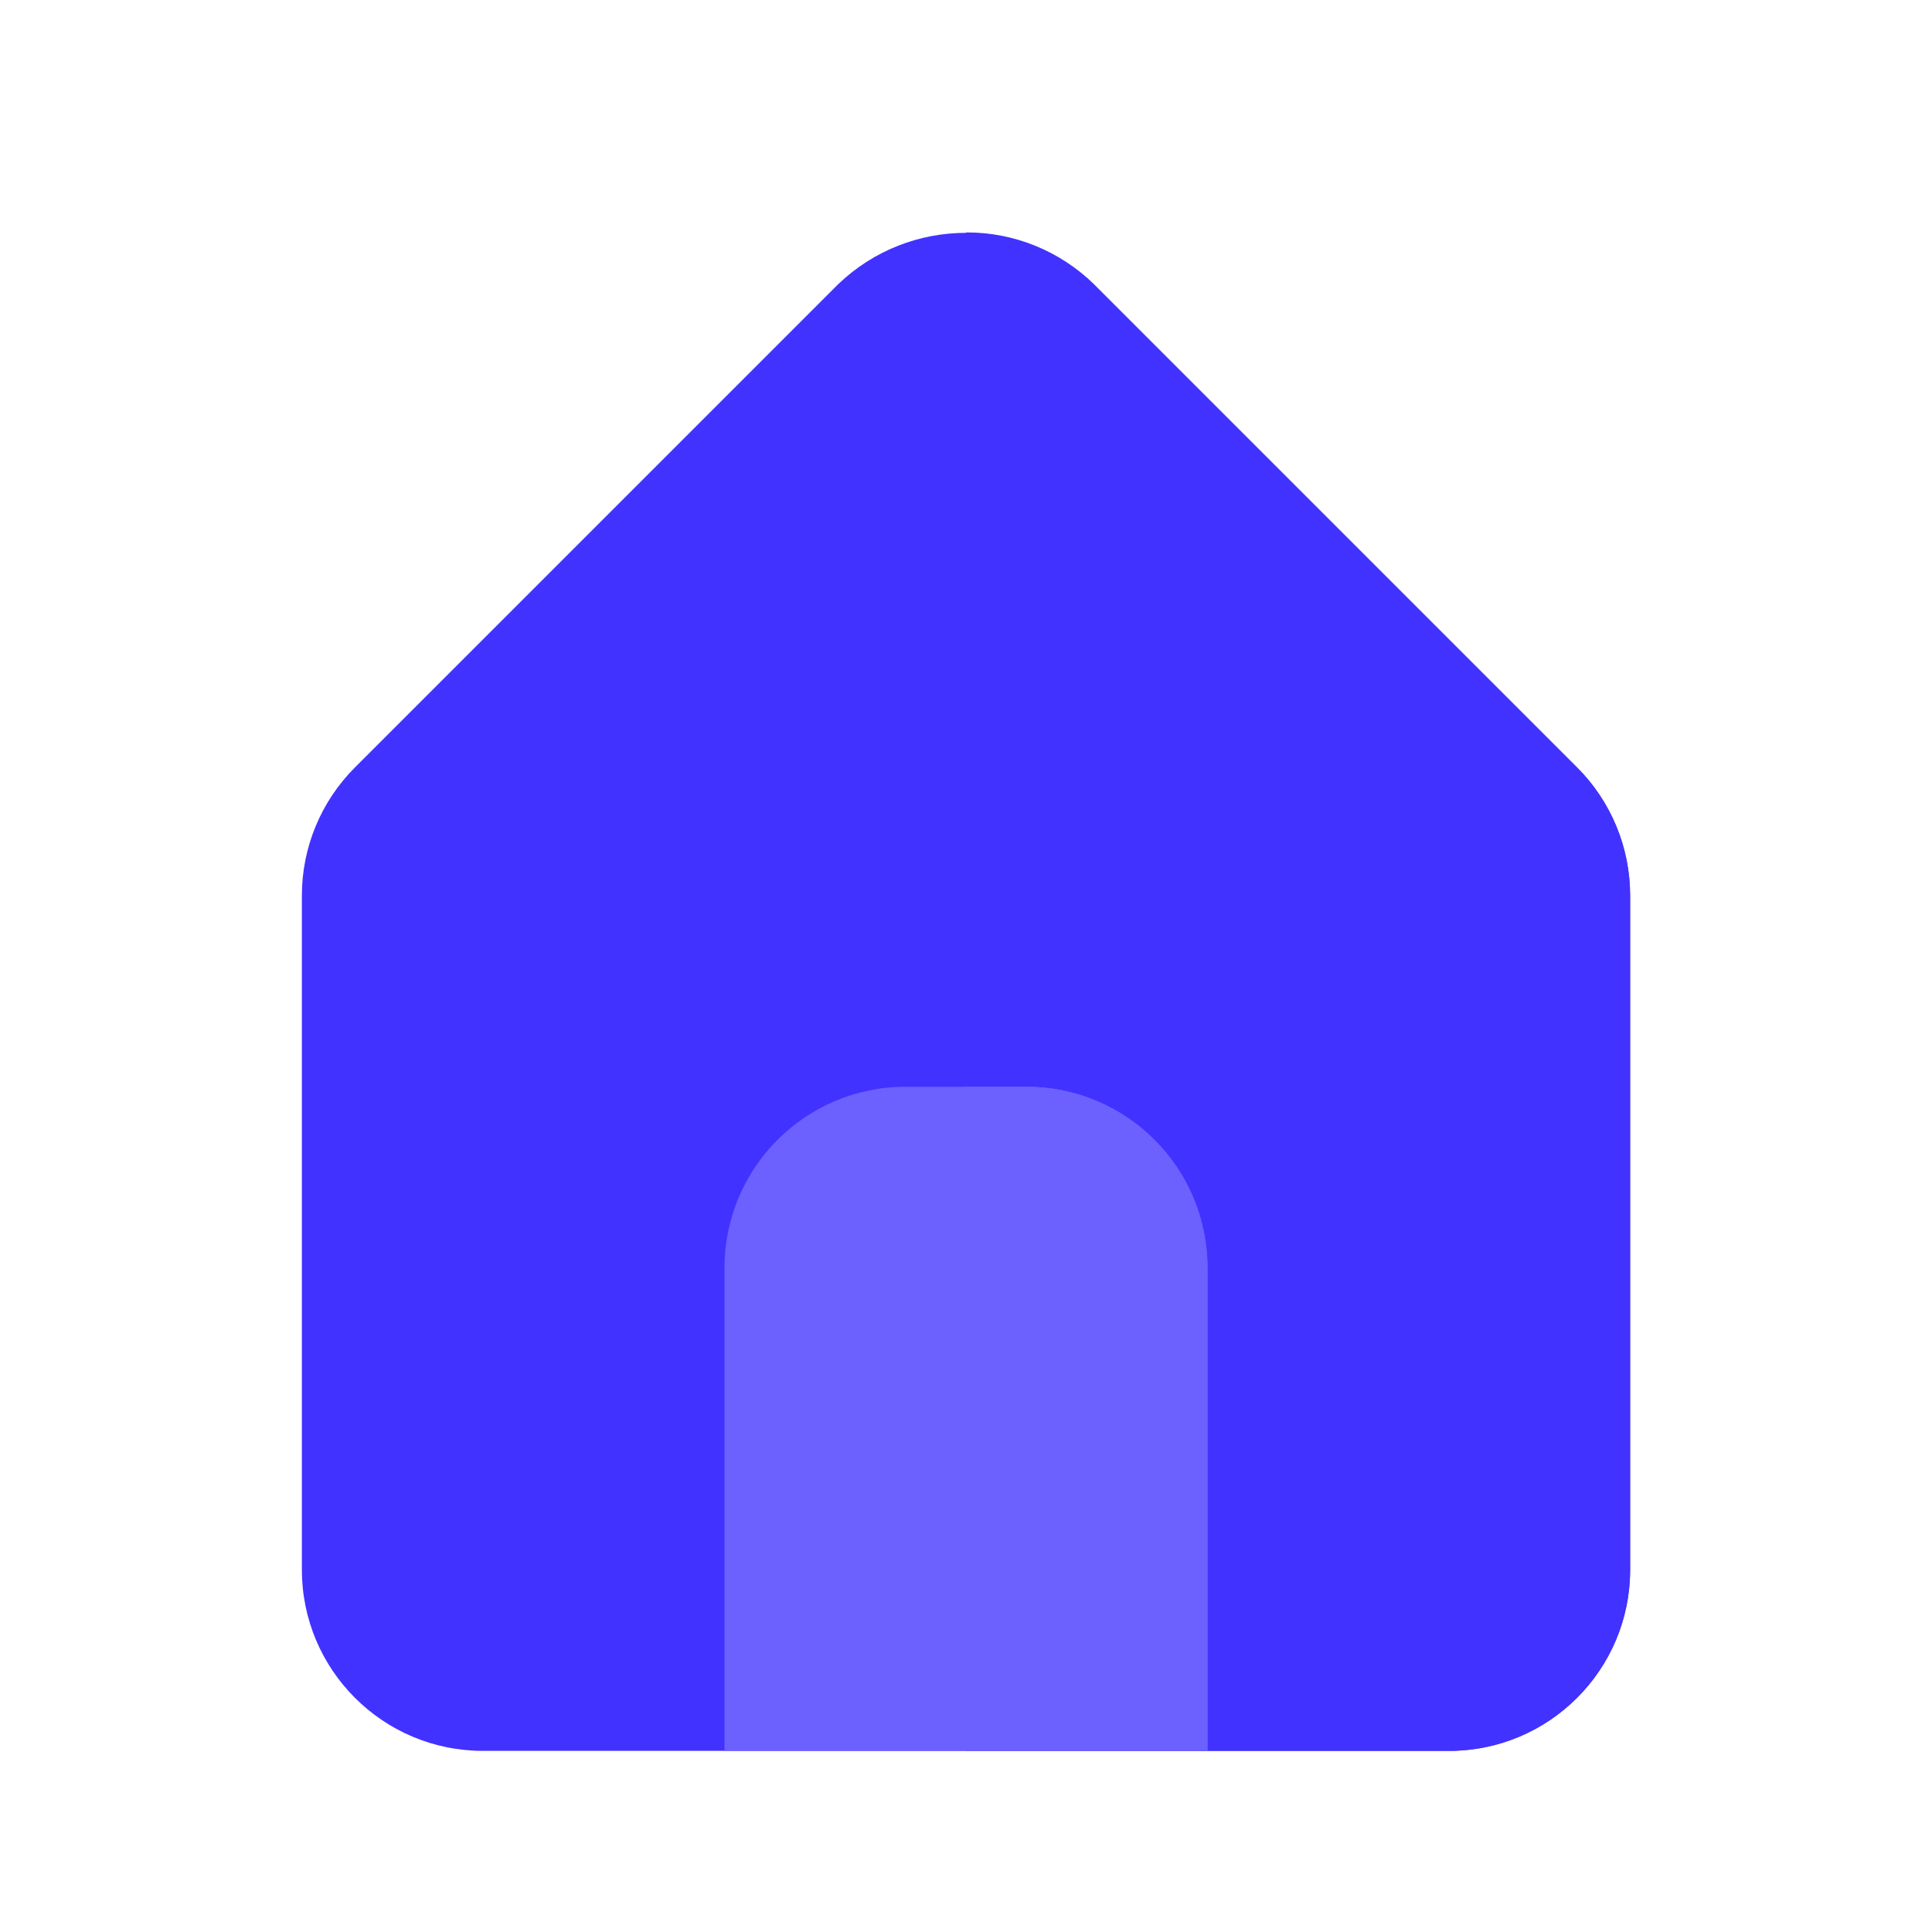
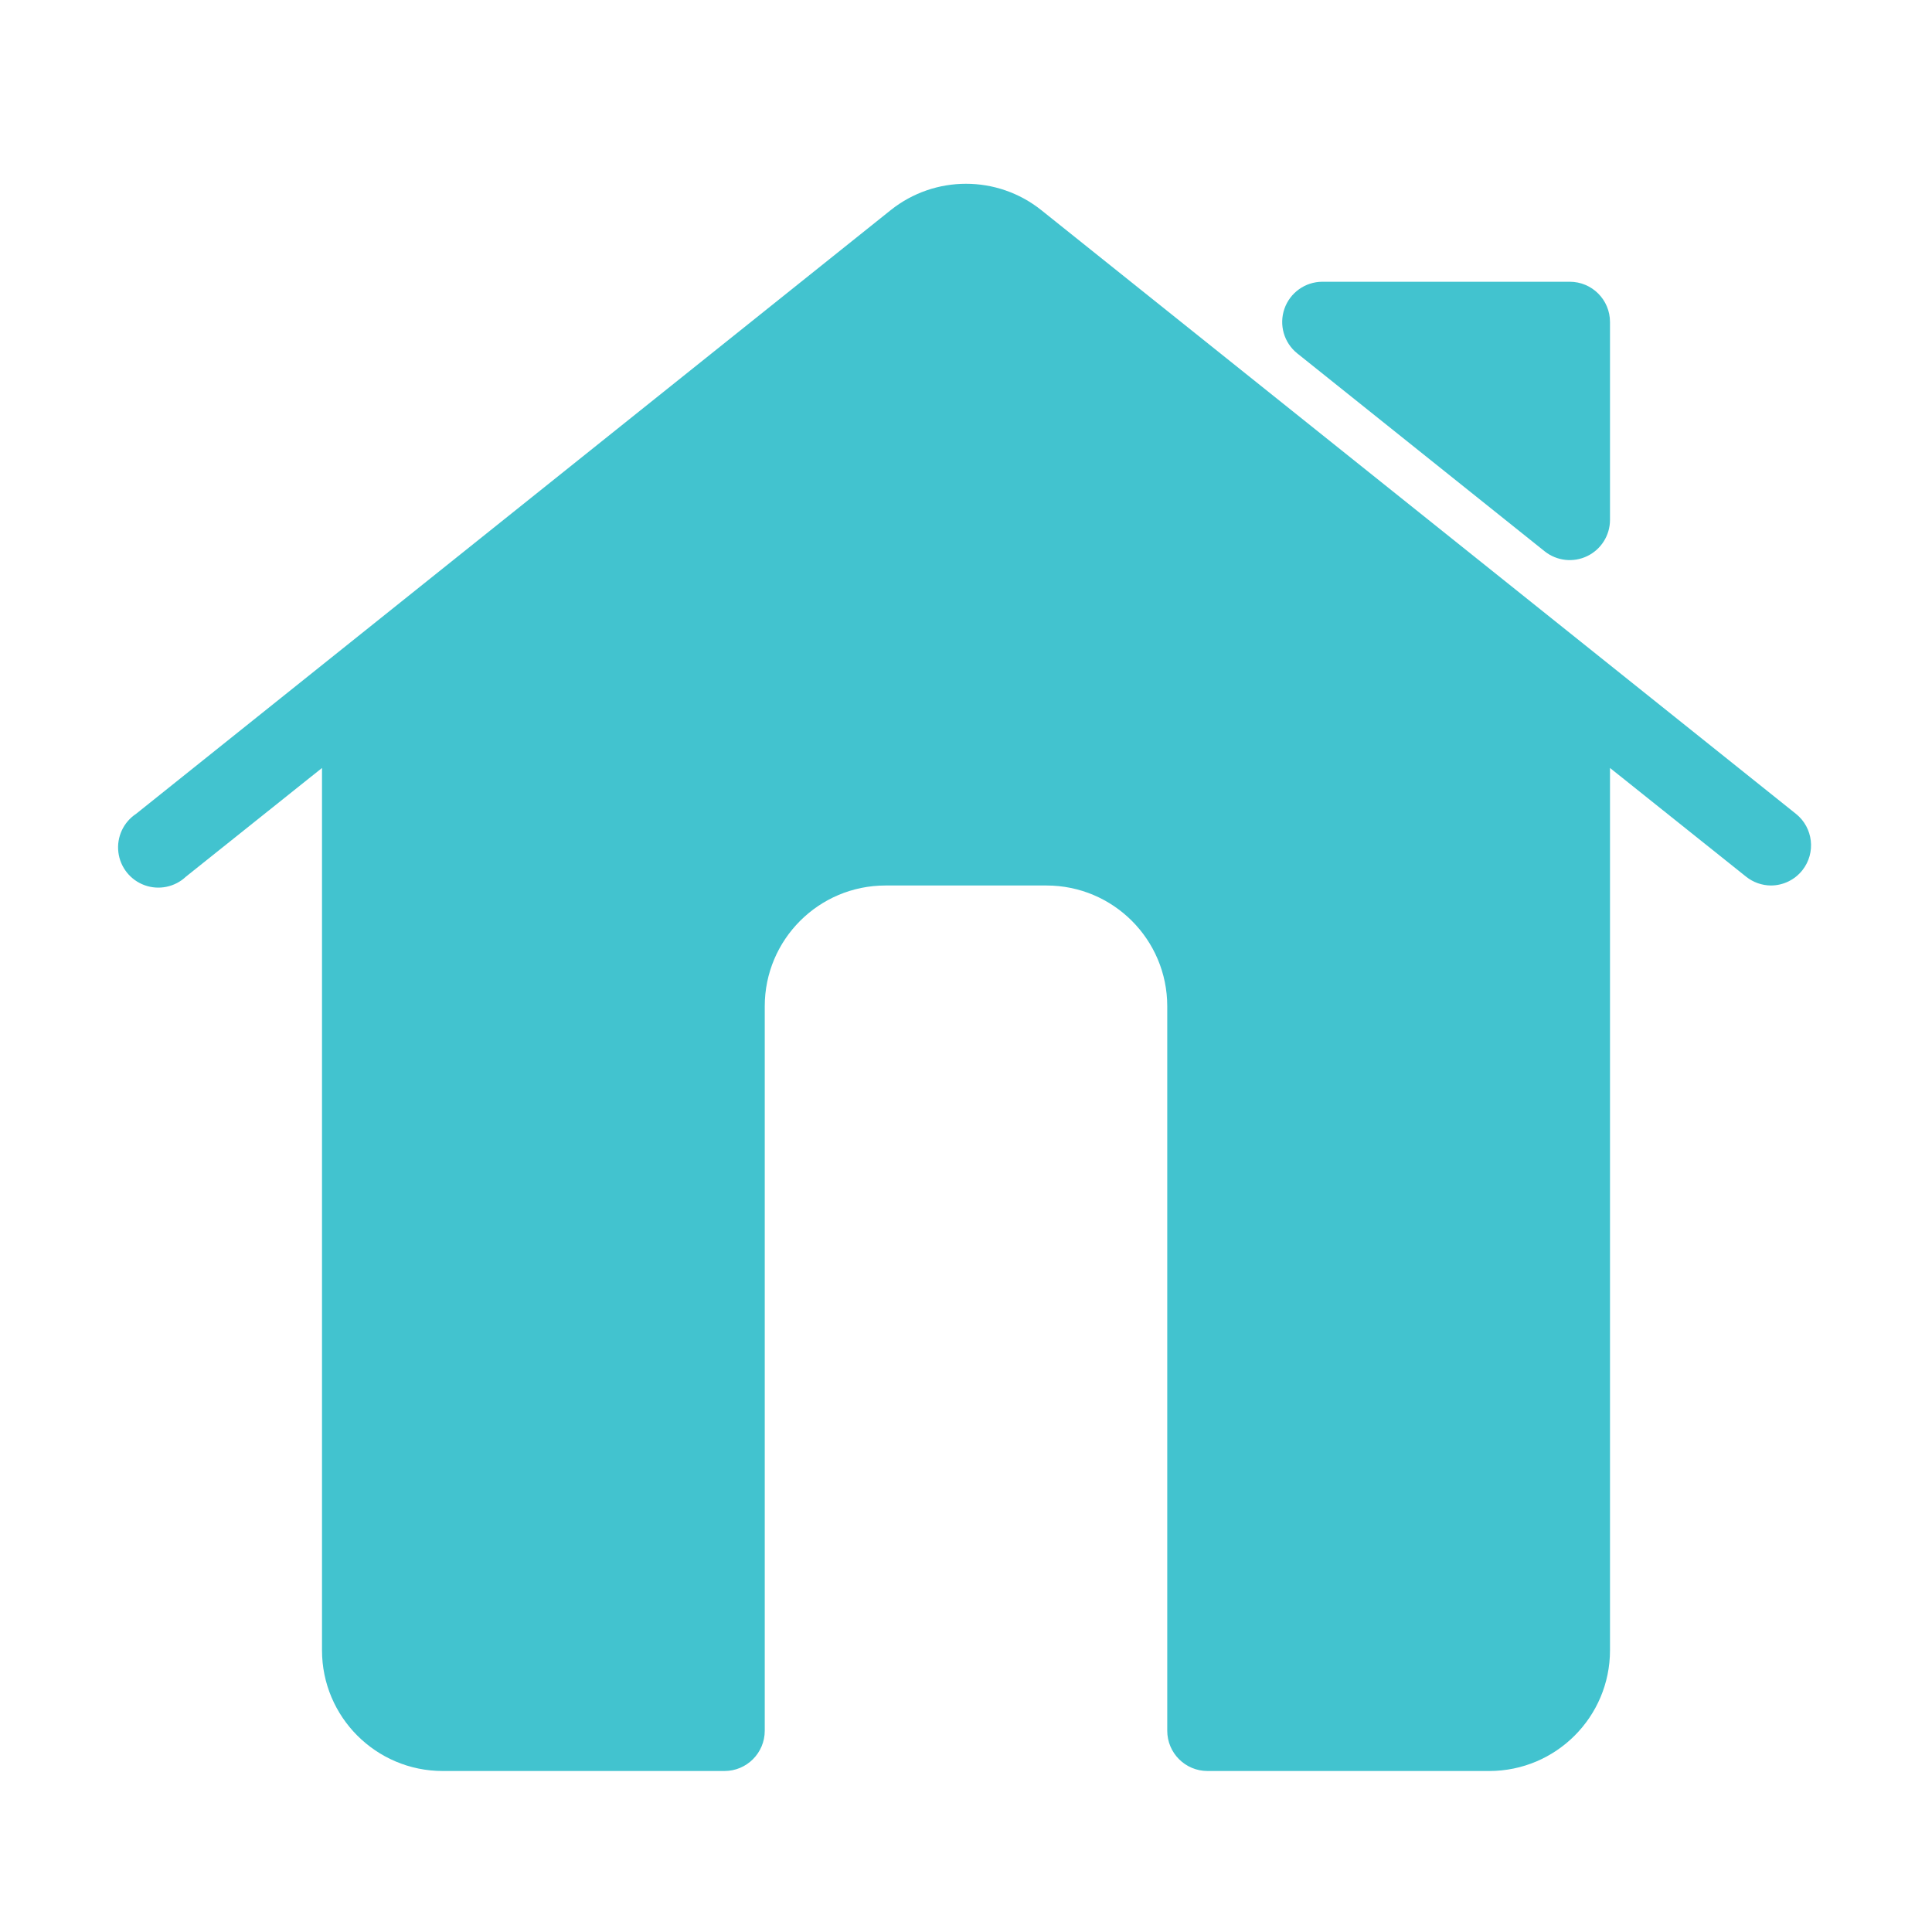
- <svg xmlns="http://www.w3.org/2000/svg" viewBox="0 0 32 32">
-   <path fill="#4232FF" d="M27,14.83V26a3,3,0,0,1-3,3H8a3,3,0,0,1-3-3V14.83a3,3,0,0,1,.88-2.12l8-8a3.06,3.06,0,0,1,4.24,0l8,8A3,3,0,0,1,27,14.83Z" />
-   <path fill="#4232FF" d="M26.12,12.71l-8-8A3,3,0,0,0,16,3.85V29h8a3,3,0,0,0,3-3V14.83A3,3,0,0,0,26.12,12.71Z" />
-   <path fill="#6C60FF" d="M20,21v8H12V21a3,3,0,0,1,3-3h2A3,3,0,0,1,20,21Z" />
-   <path fill="#6C60FF" d="M20,21a3,3,0,0,0-3-3H16V29h4Z" />
+ <svg xmlns="http://www.w3.org/2000/svg" data-name="Layer 1" viewBox="0 0 48 48">
+   <path fill="#42c3cf" d="M44.62 20.22l-18.75-15a3 3 0 0 0-3.74 0l-18.75 15a1 1 0 1 0 1.24 1.56L8 19.08V41a3 3 0 0 0 3 3h7a1 1 0 0 0 1-1V25a3 3 0 0 1 3-3h4a3 3 0 0 1 3 3V43a1 1 0 0 0 1 1h7a3 3 0 0 0 3-3V19.08l3.38 2.7A1 1 0 0 0 44 22a1 1 0 0 0 .78-.38A1 1 0 0 0 44.62 20.22zM38.38 13.7A1 1 0 0 0 40 12.92V8a1 1 0 0 0-1-1H32.85a1 1 0 0 0-.62 1.78z" />
</svg>
